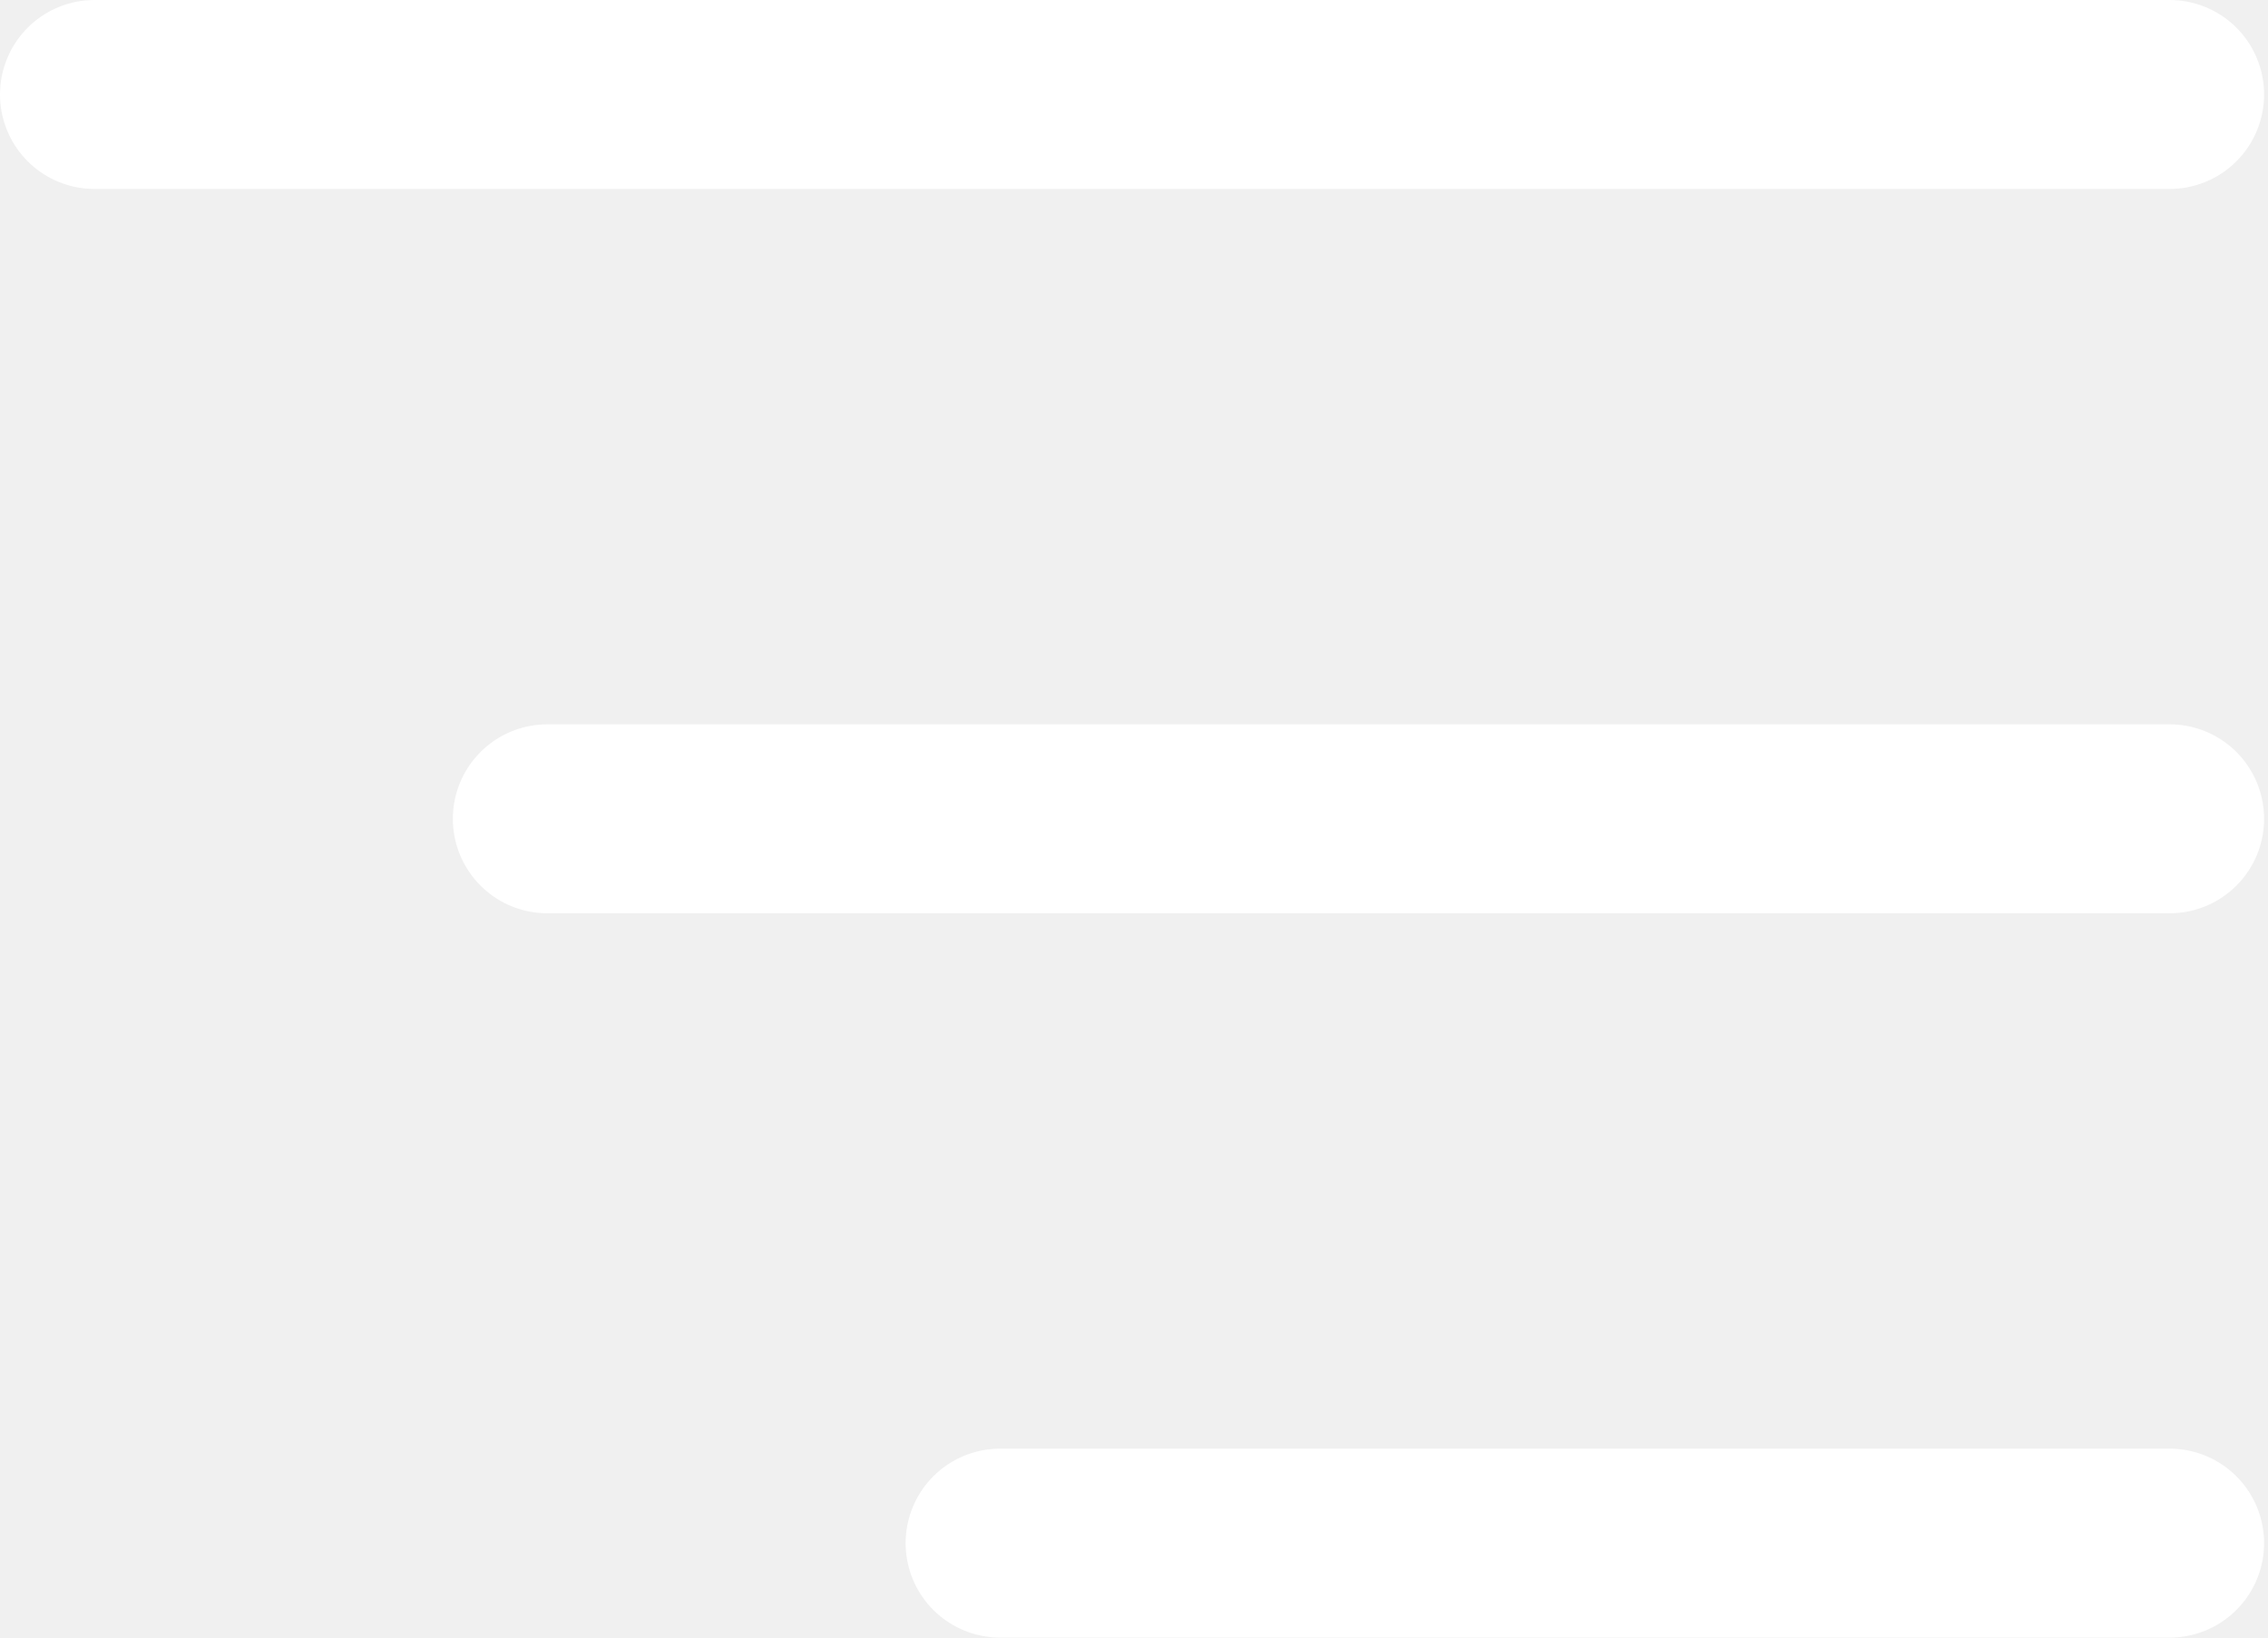
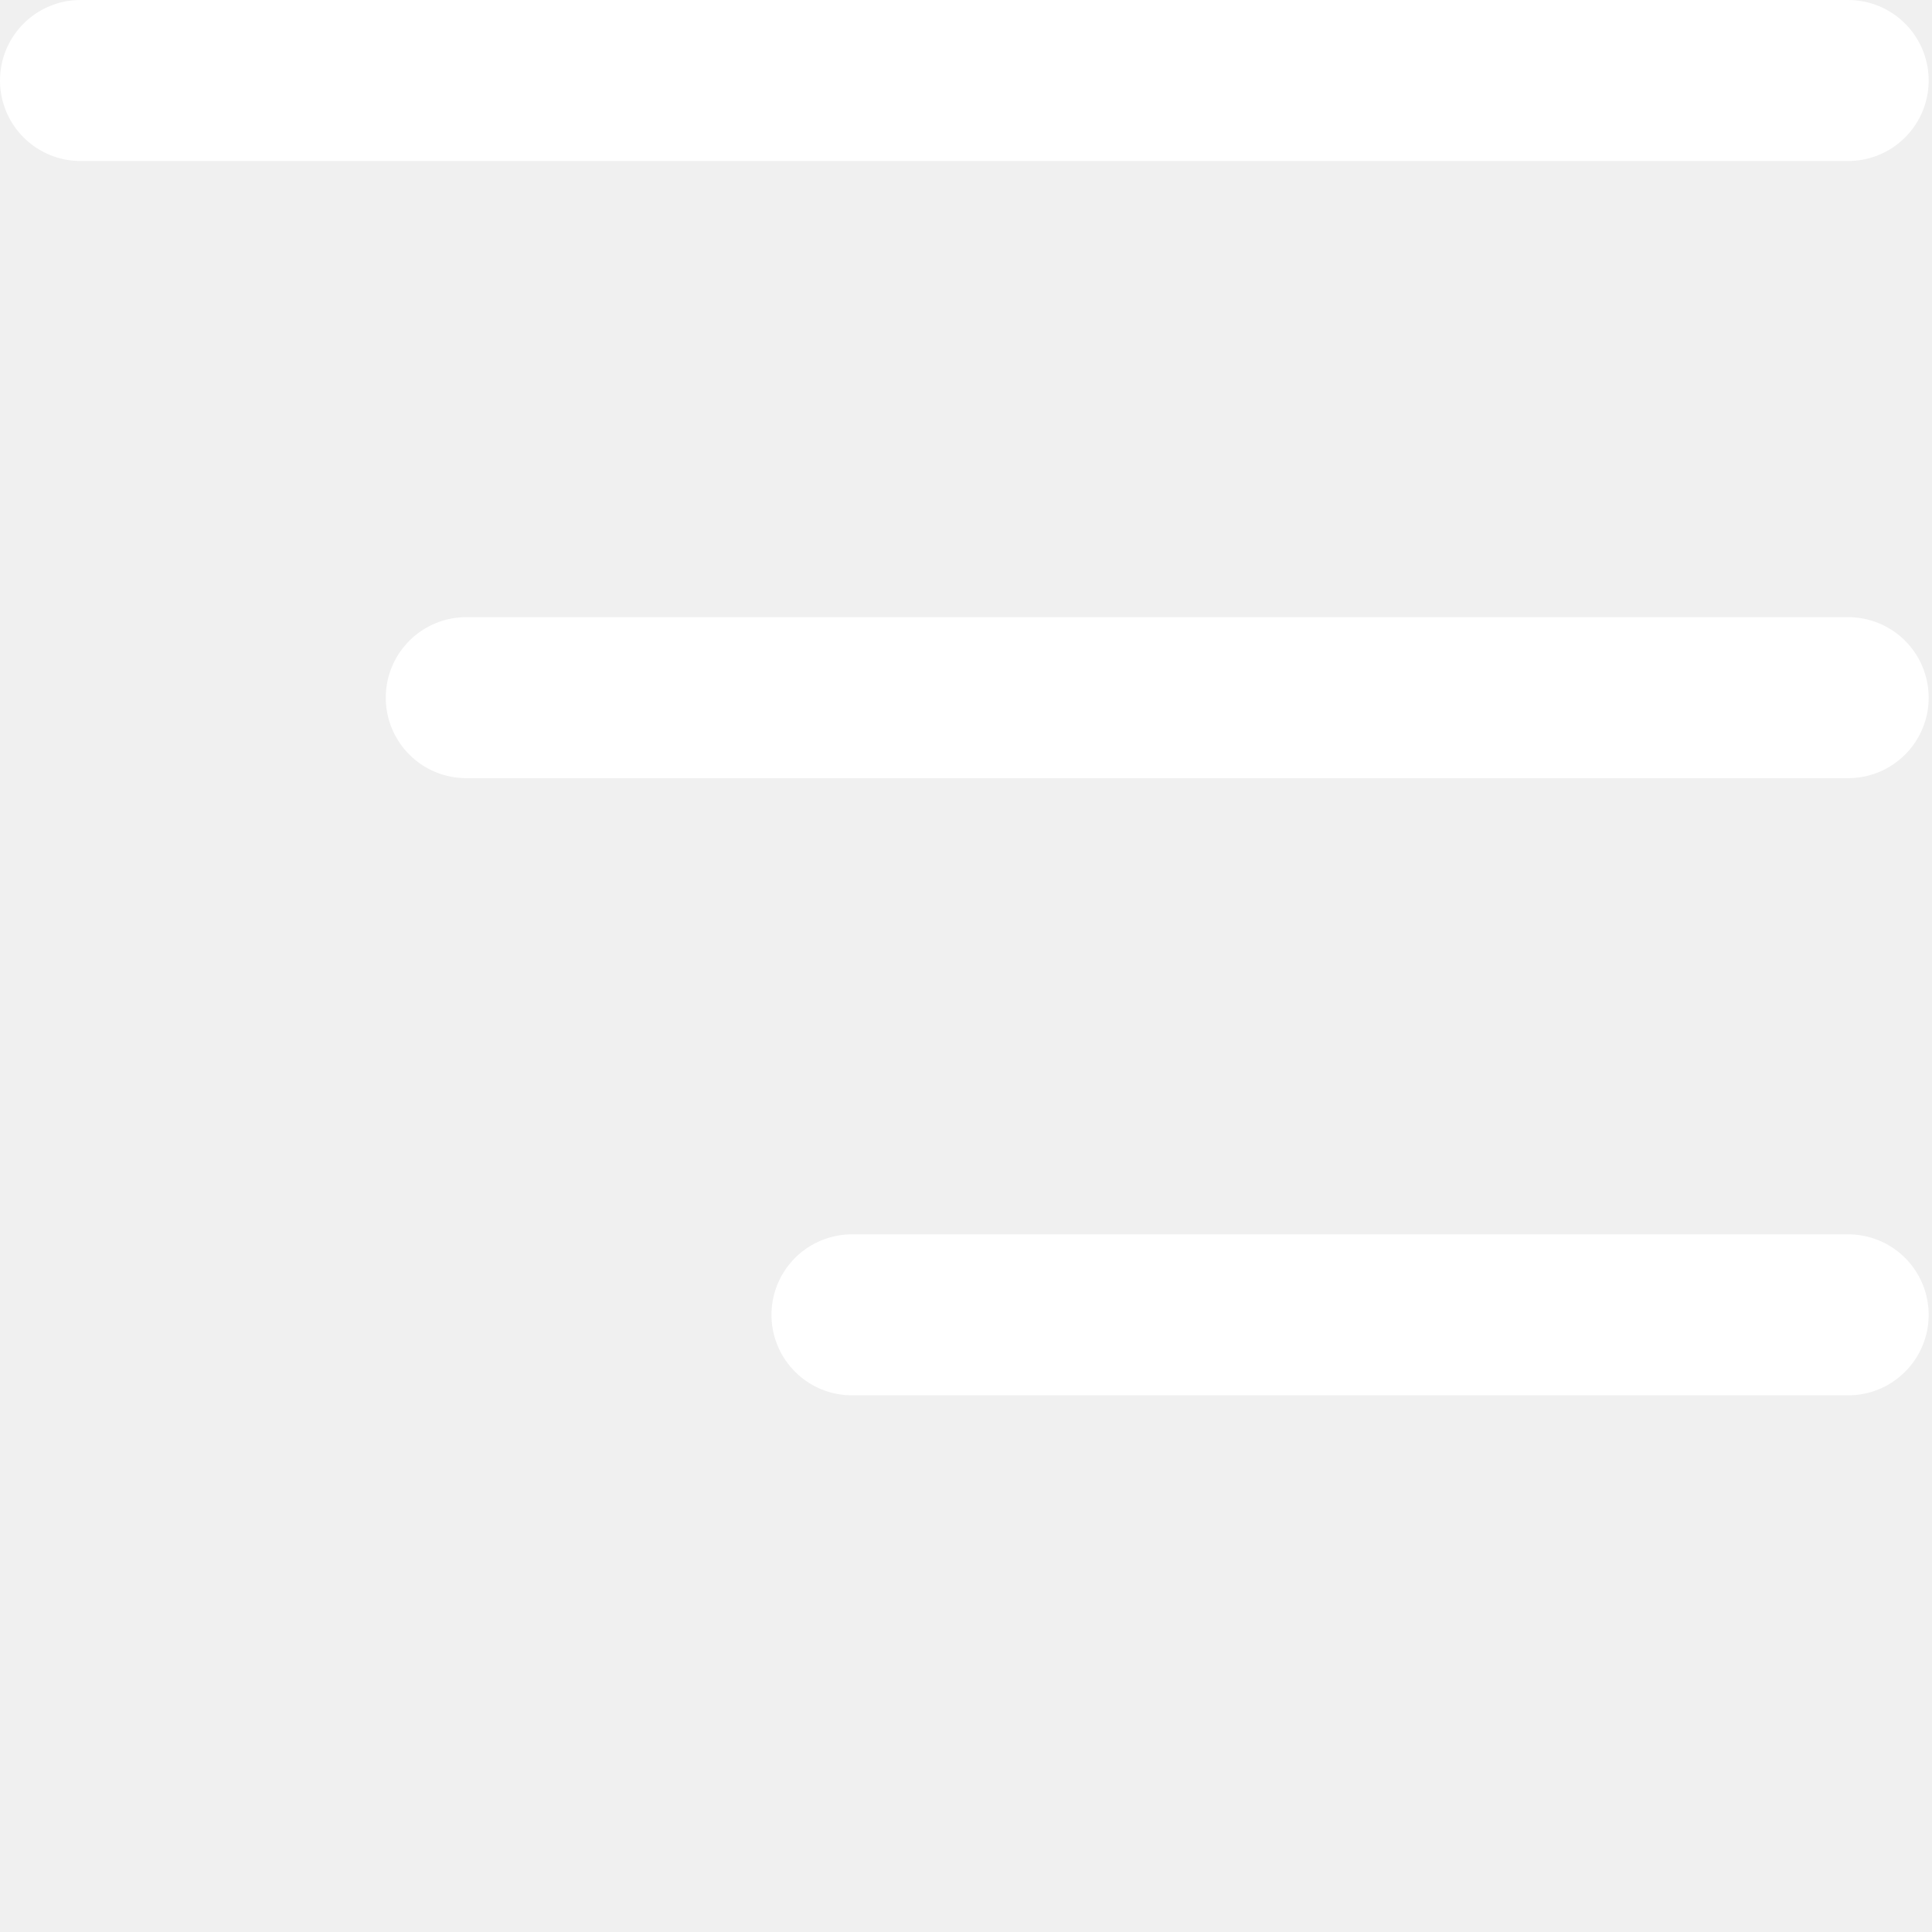
- <svg xmlns="http://www.w3.org/2000/svg" width="36" height="26" viewBox="0 0 36 26" fill="none">
+ <svg xmlns="http://www.w3.org/2000/svg" width="36" height="36" viewBox="0 0 36 36" fill="none">
  <line x1="1.5" y1="1.5" x2="34.438" y2="1.5" stroke="white" stroke-width="3" stroke-linecap="round" />
  <line x1="8.688" y1="13" x2="34.438" y2="13" stroke="white" stroke-width="3" stroke-linecap="round" />
  <line x1="15.875" y1="24.5" x2="34.438" y2="24.5" stroke="white" stroke-width="3" stroke-linecap="round" />
</svg>
